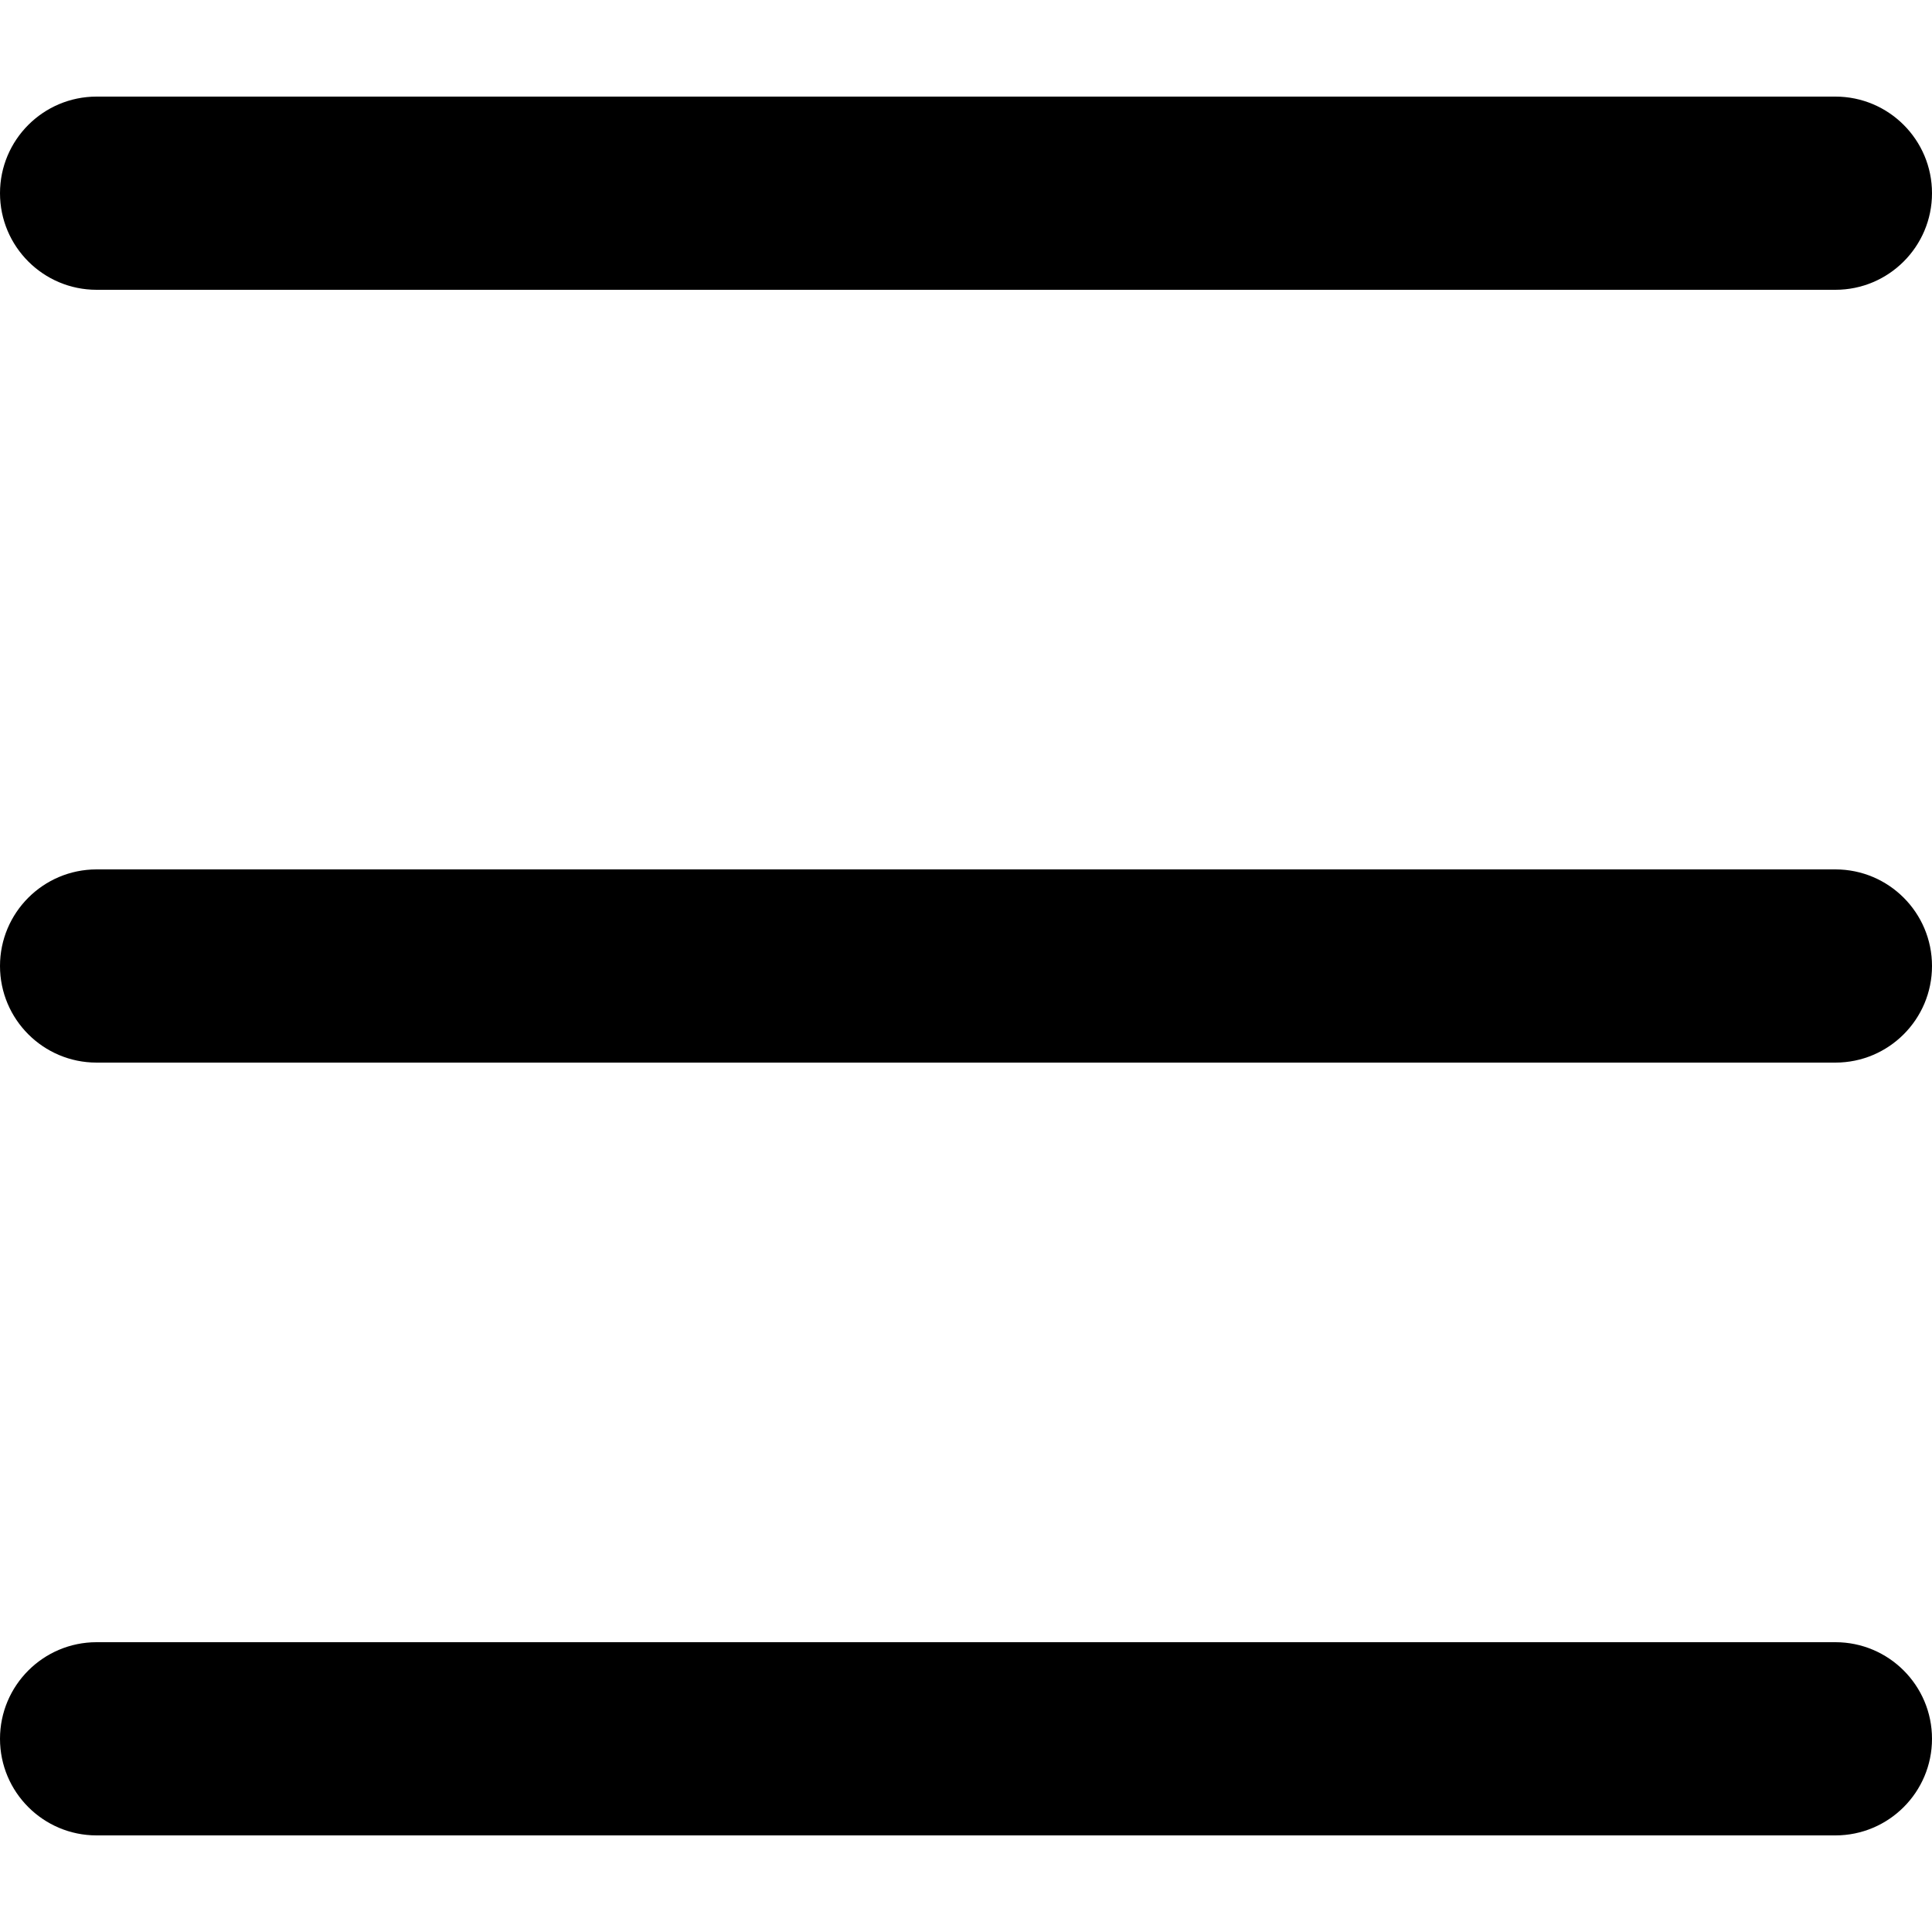
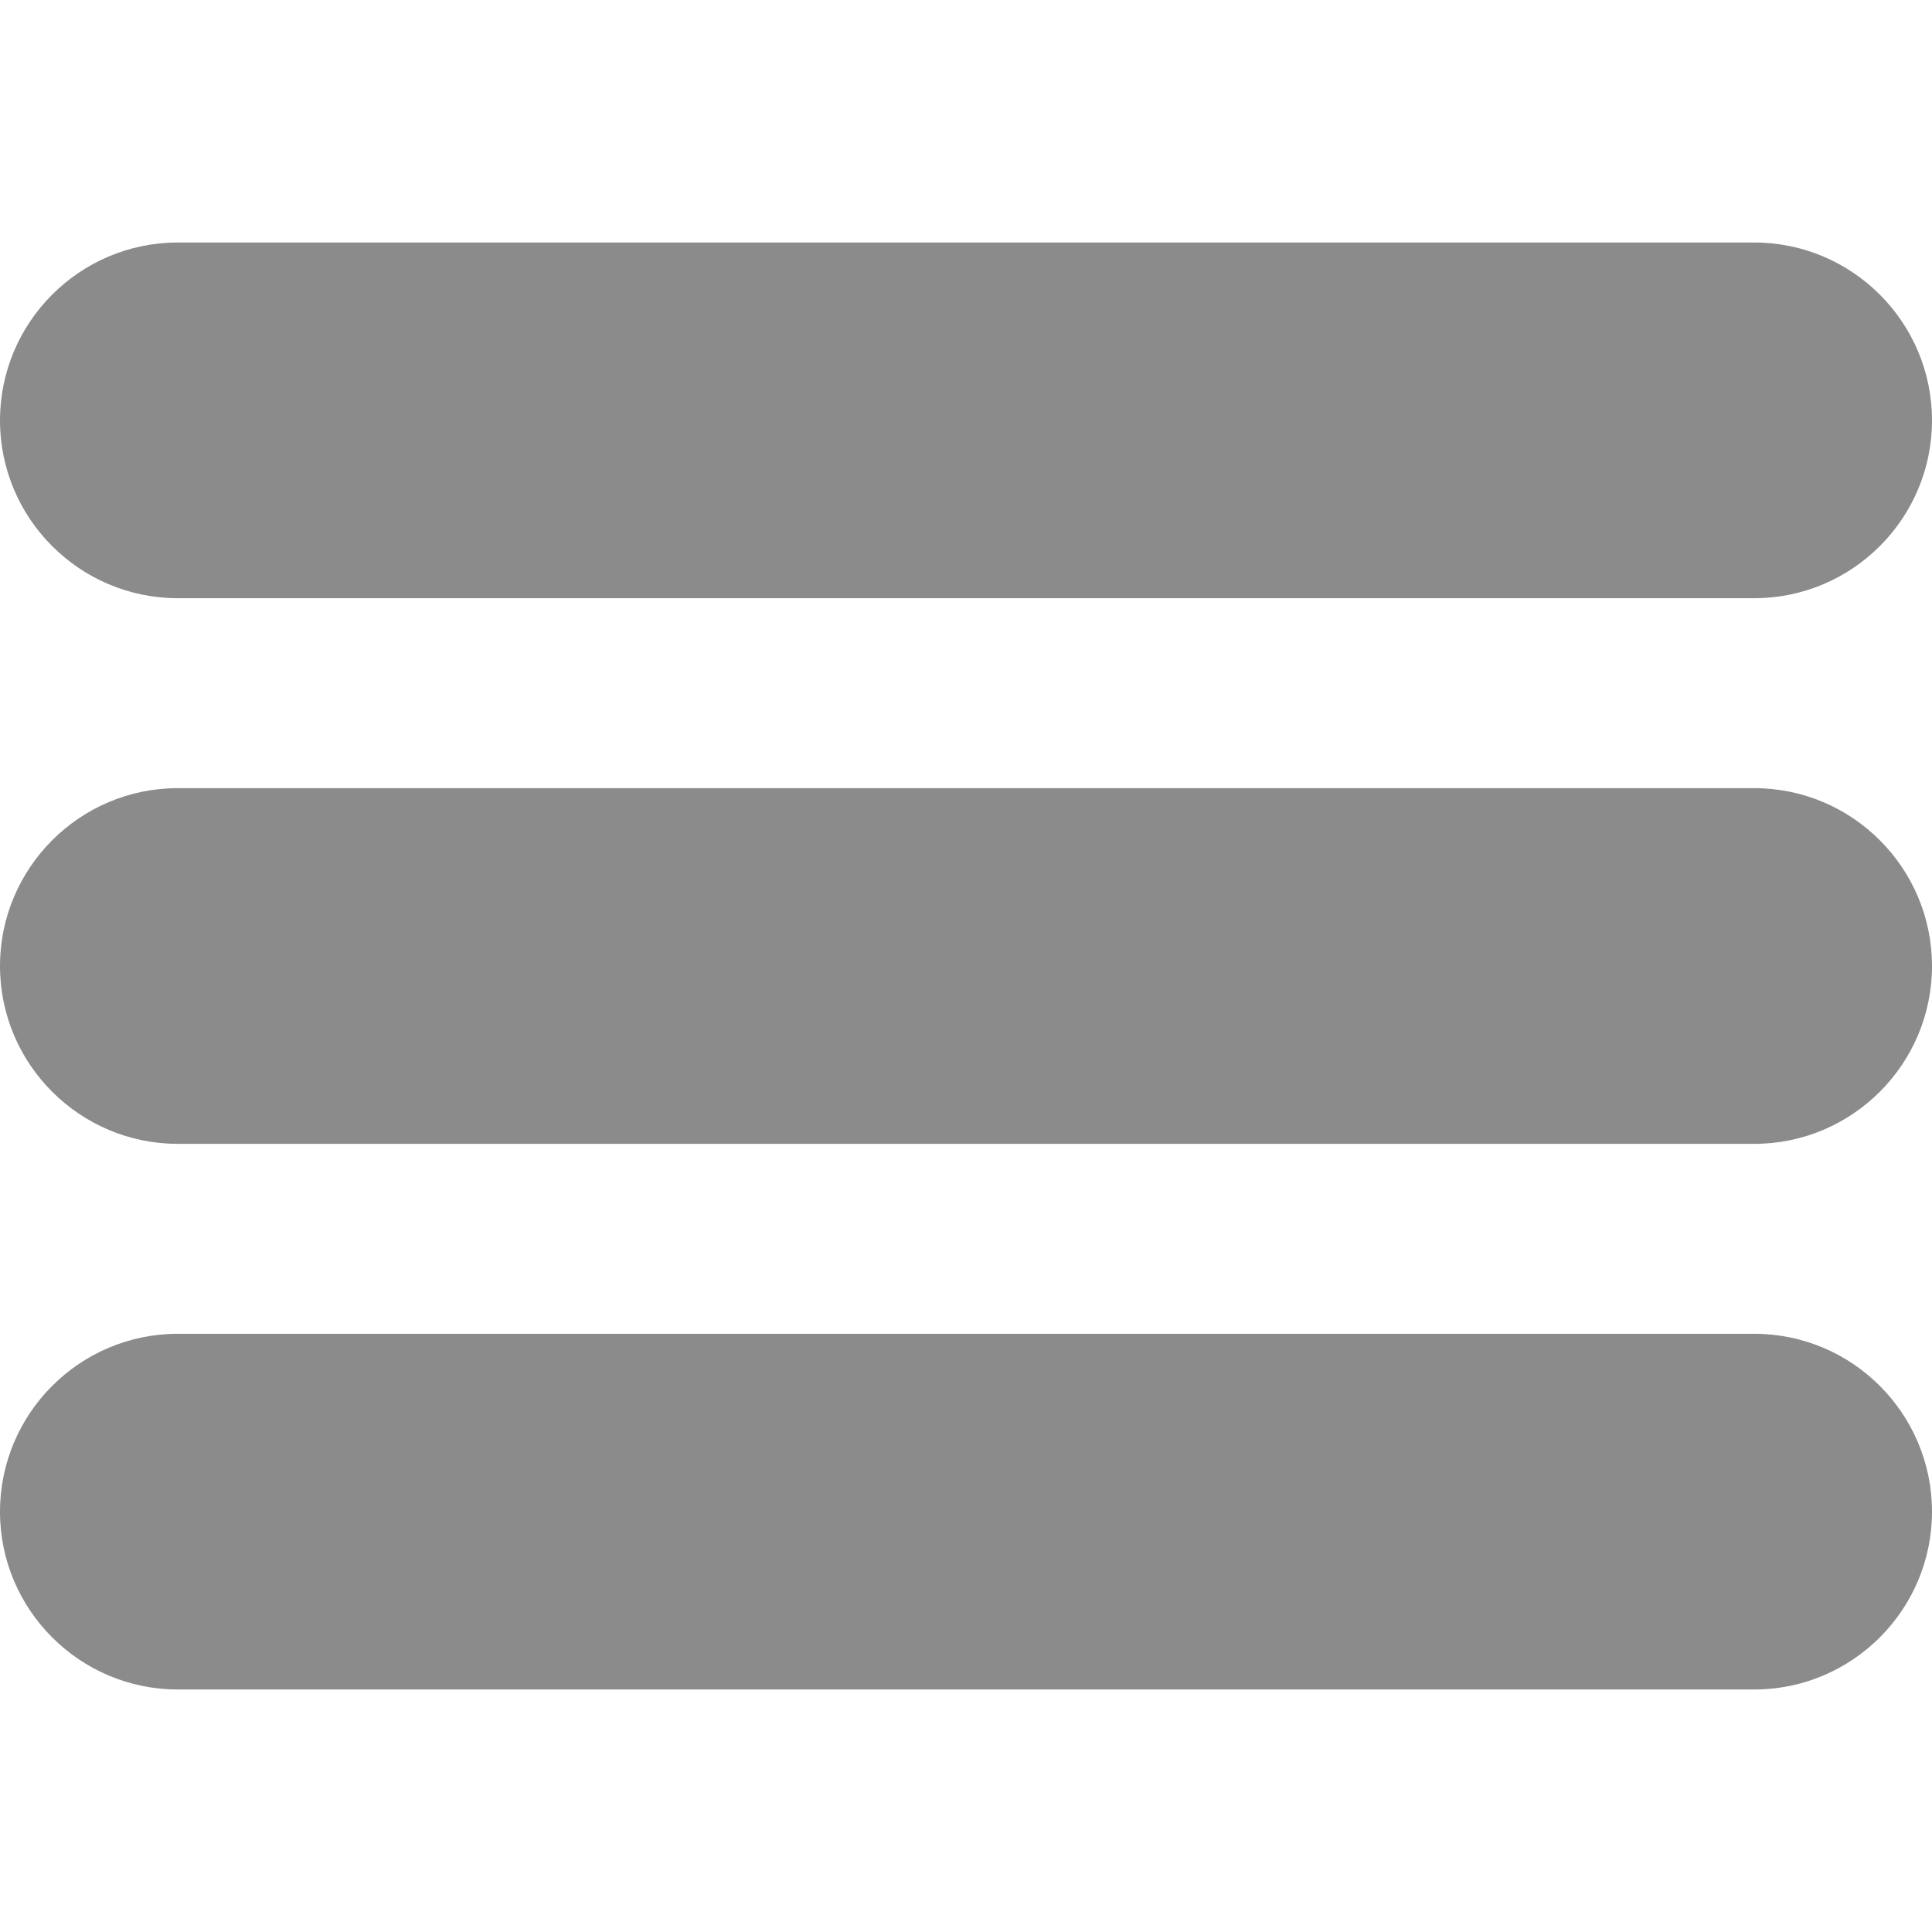
- <svg xmlns="http://www.w3.org/2000/svg" version="1.1" id="Capa_1" x="0px" y="0px" width="23" height="23" viewBox="0 0 612 612" style="enable-background:new 0 0 612 612;" xml:space="preserve">
+ <svg xmlns="http://www.w3.org/2000/svg" version="1.1" width="23" height="23" x="0" y="0" viewBox="0 0 512 512" style="enable-background:new 0 0 512 512" xml:space="preserve" class="">
  <g>
-     <g id="_x33__6_">
-       <g>
-         <path d="M581.4,520.199H30.6c-16.891,0-30.6,13.709-30.6,30.6C0,567.691,13.709,581.4,30.6,581.4h550.8     c16.891,0,30.6-13.709,30.6-30.602C612,533.908,598.291,520.199,581.4,520.199z M30.6,91.799h550.8     c16.891,0,30.6-13.708,30.6-30.6c0-16.892-13.709-30.6-30.6-30.6H30.6C13.709,30.6,0,44.308,0,61.2     C0,78.091,13.709,91.799,30.6,91.799z M581.4,275.399H30.6C13.709,275.399,0,289.108,0,306s13.709,30.6,30.6,30.6h550.8     c16.891,0,30.6-13.709,30.6-30.6S598.291,275.399,581.4,275.399z" />
-       </g>
-     </g>
+     <path d="m464.883 64.267h-417.766c-25.98 0-47.117 21.136-47.117 47.149 0 25.98 21.137 47.117 47.117 47.117h417.766c25.98 0 47.117-21.137 47.117-47.117 0-26.013-21.137-47.149-47.117-47.149z" fill="#8b8b8b" data-original="#000000" style="" class="" />
+     <path d="m464.883 208.867h-417.766c-25.98 0-47.117 21.136-47.117 47.149 0 25.98 21.137 47.117 47.117 47.117h417.766c25.98 0 47.117-21.137 47.117-47.117 0-26.013-21.137-47.149-47.117-47.149z" fill="#8b8b8b" data-original="#000000" style="" class="" />
+     <path d="m464.883 353.467h-417.766c-25.98 0-47.117 21.137-47.117 47.149 0 25.98 21.137 47.117 47.117 47.117h417.766c25.98 0 47.117-21.137 47.117-47.117 0-26.012-21.137-47.149-47.117-47.149z" fill="#8b8b8b" data-original="#000000" style="" class="" />
  </g>
-   <g>
- </g>
-   <g>
- </g>
-   <g>
- </g>
-   <g>
- </g>
-   <g>
- </g>
-   <g>
- </g>
-   <g>
- </g>
-   <g>
- </g>
-   <g>
- </g>
-   <g>
- </g>
-   <g>
- </g>
-   <g>
- </g>
-   <g>
- </g>
-   <g>
- </g>
-   <g>
- </g>
</svg>
